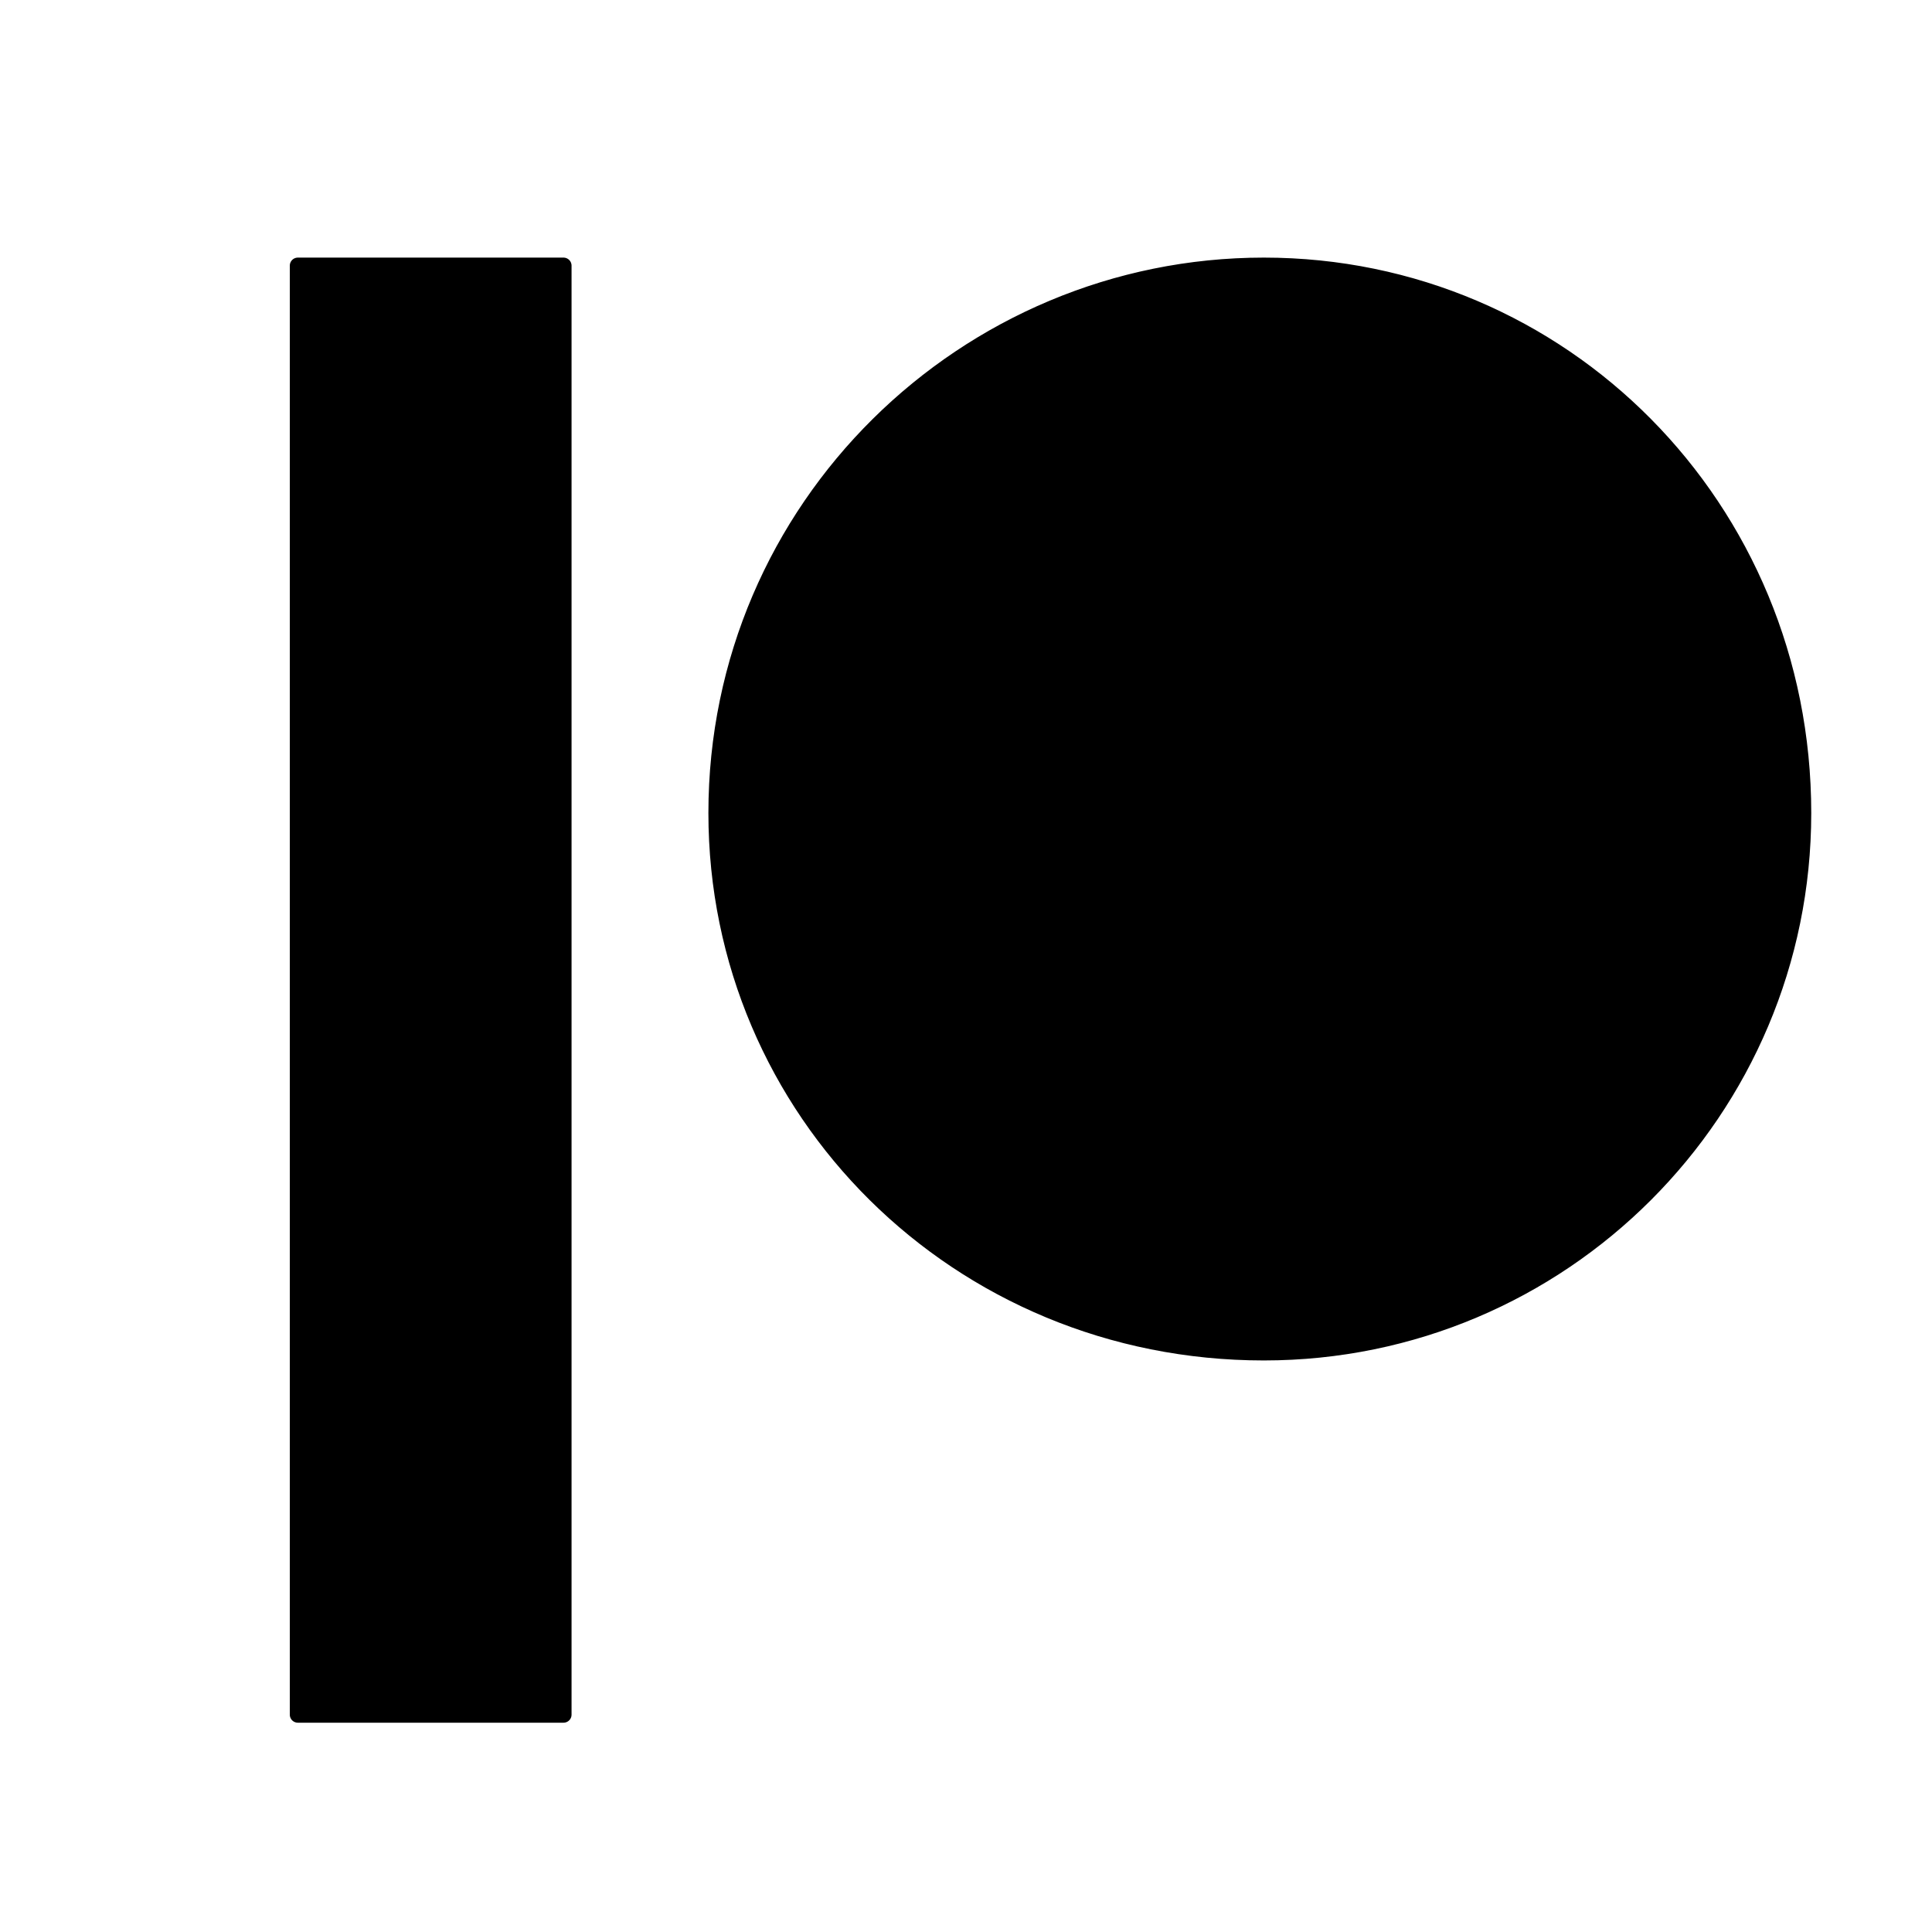
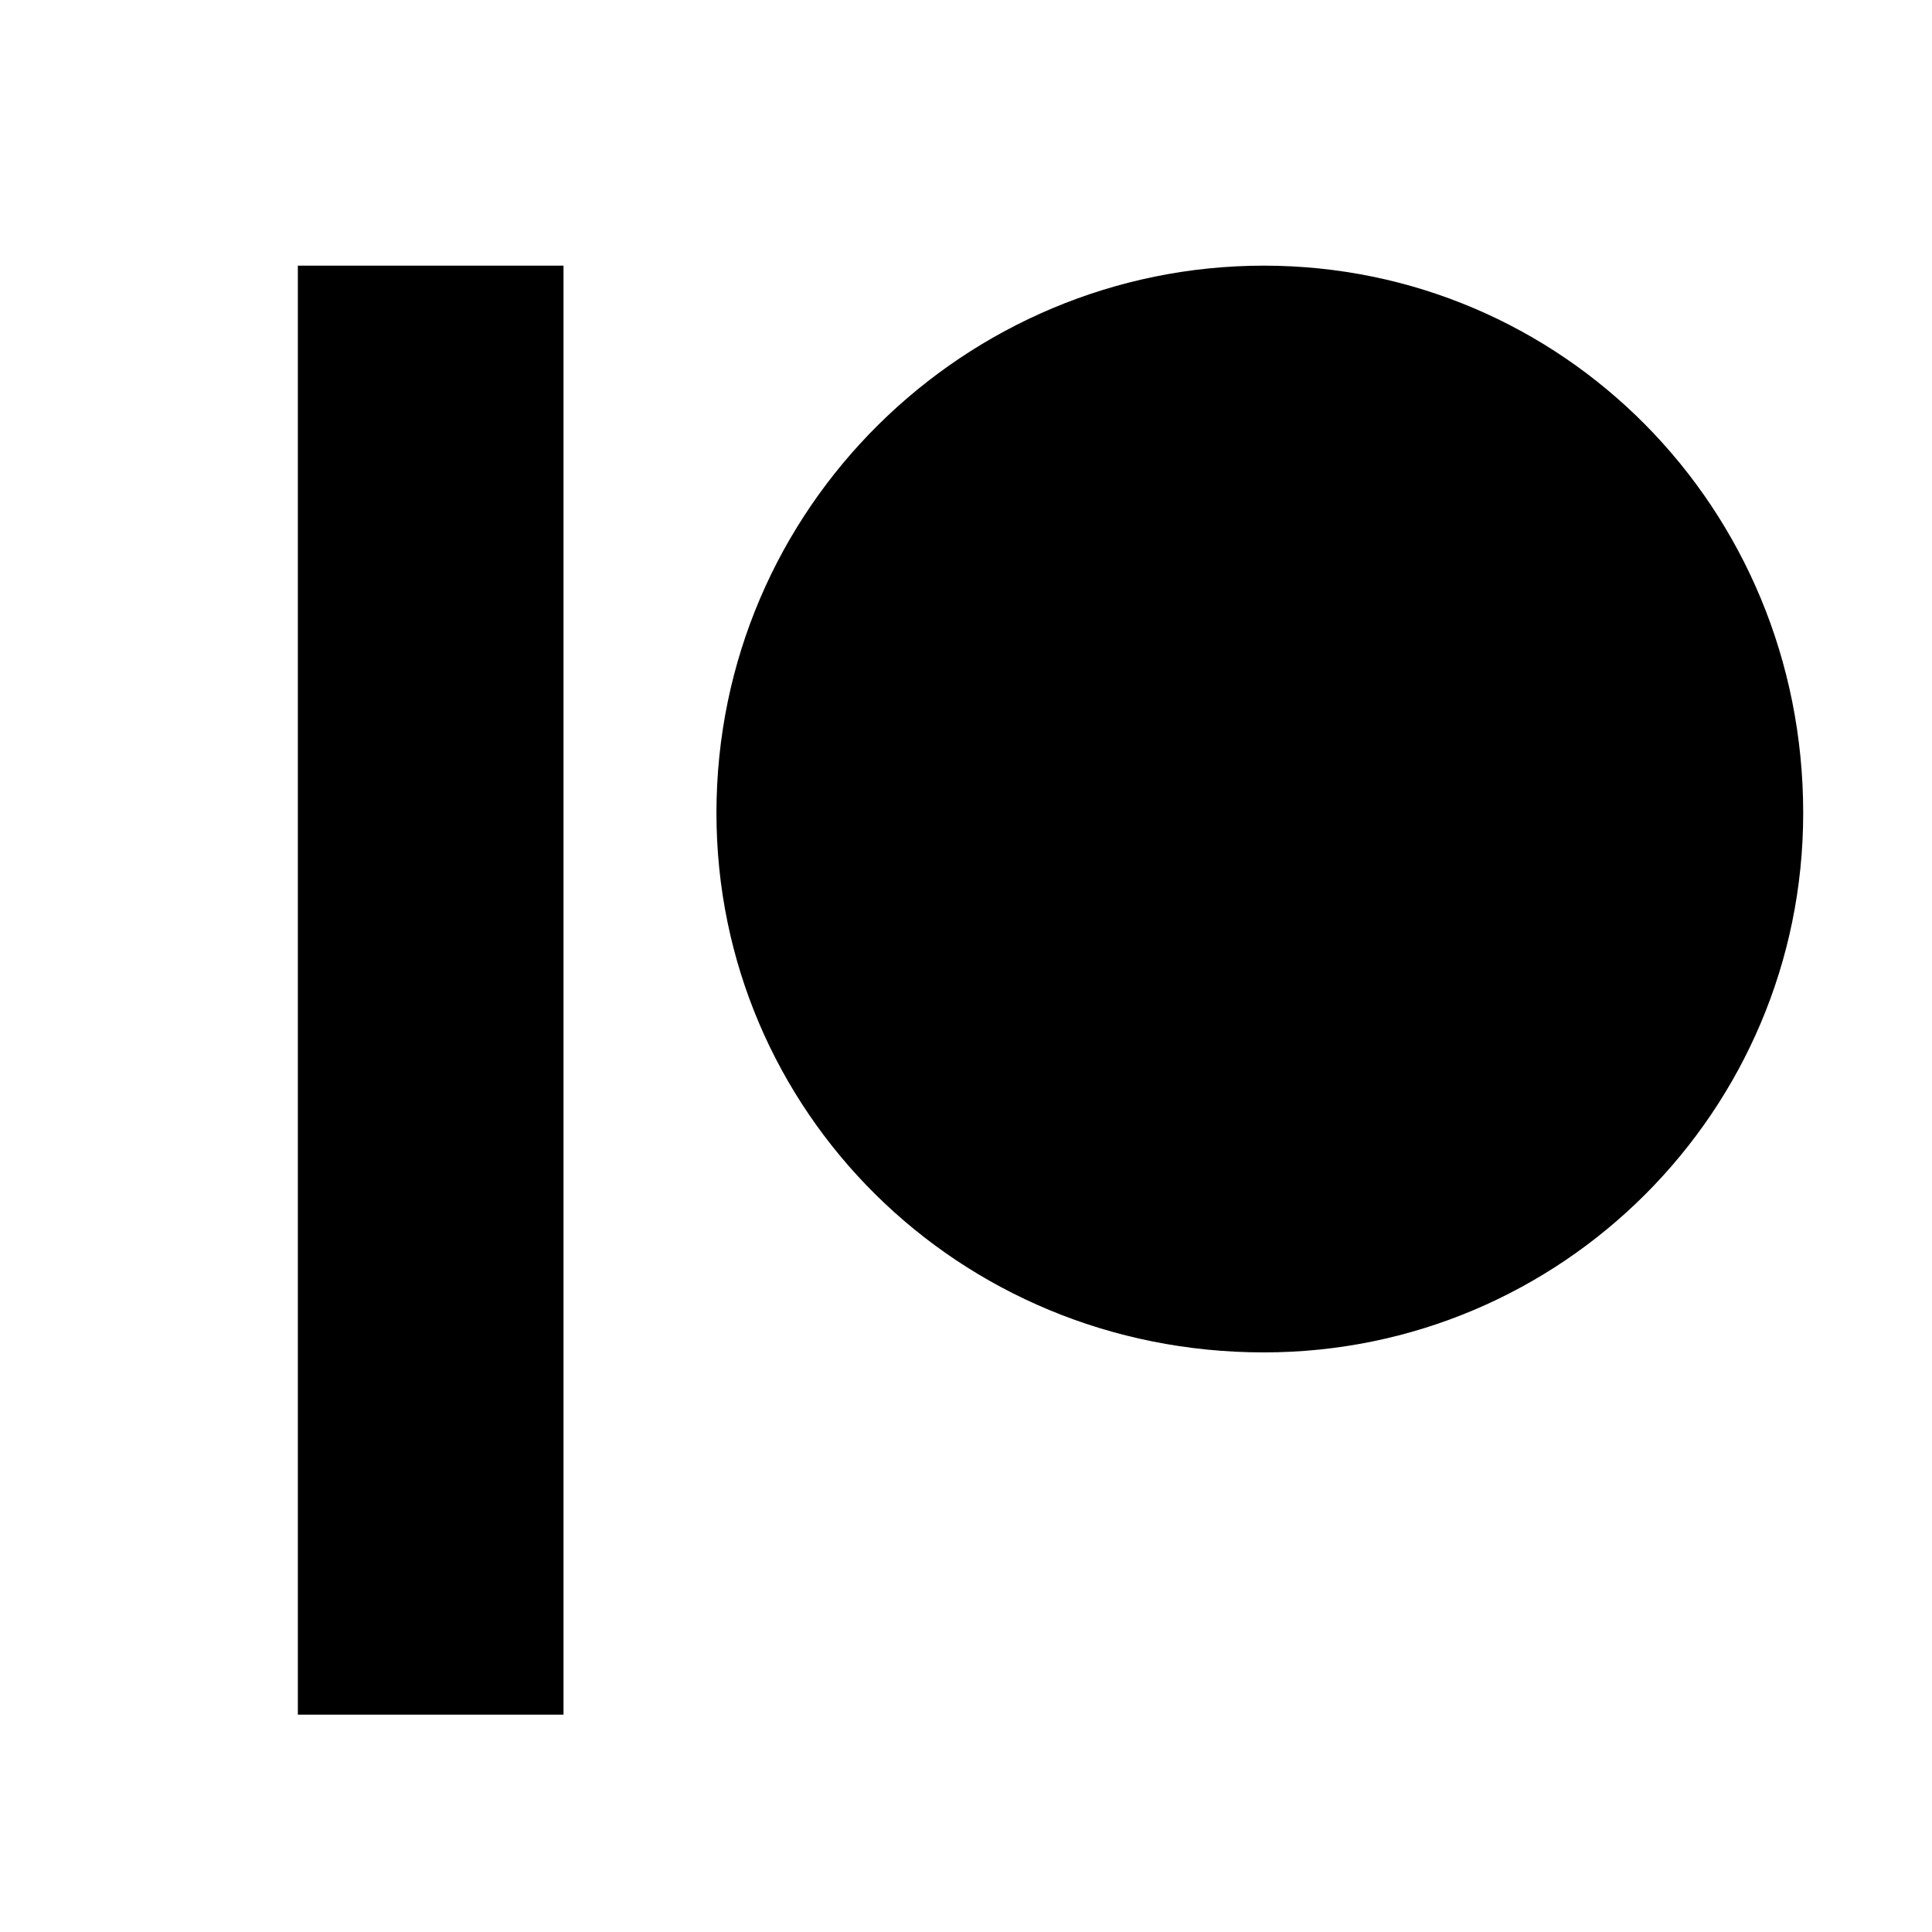
<svg xmlns="http://www.w3.org/2000/svg" version="1.1" id="Layer_1" width="24" height="24" x="0px" y="0px" viewBox="0 0 24 24" enable-background="new 0 0 24 24" xml:space="preserve">
  <g>
-     <path fill-rule="evenodd" clip-rule="evenodd" stroke="#000000" stroke-width="0.2" stroke-linecap="round" stroke-linejoin="round" d="   M15.7,3.3c-3.7,0-6.8,3-6.8,6.8c0,3.7,3,6.7,6.8,6.7c3.7,0,6.7-3,6.7-6.7C22.4,6.3,19.4,3.3,15.7,3.3" />
-     <rect x="3.7" y="3.3" stroke="#000000" stroke-width="0.2" stroke-linecap="round" stroke-linejoin="round" width="3.3" height="18" />
+     <path fill-rule="evenodd" clip-rule="evenodd" stroke-linecap="round" stroke-linejoin="round" d="   M15.7,3.3c-3.7,0-6.8,3-6.8,6.8c0,3.7,3,6.7,6.8,6.7c3.7,0,6.7-3,6.7-6.7C22.4,6.3,19.4,3.3,15.7,3.3" />
+     <rect x="3.7" y="3.3" stroke-linecap="round" stroke-linejoin="round" width="3.3" height="18" />
  </g>
</svg>
